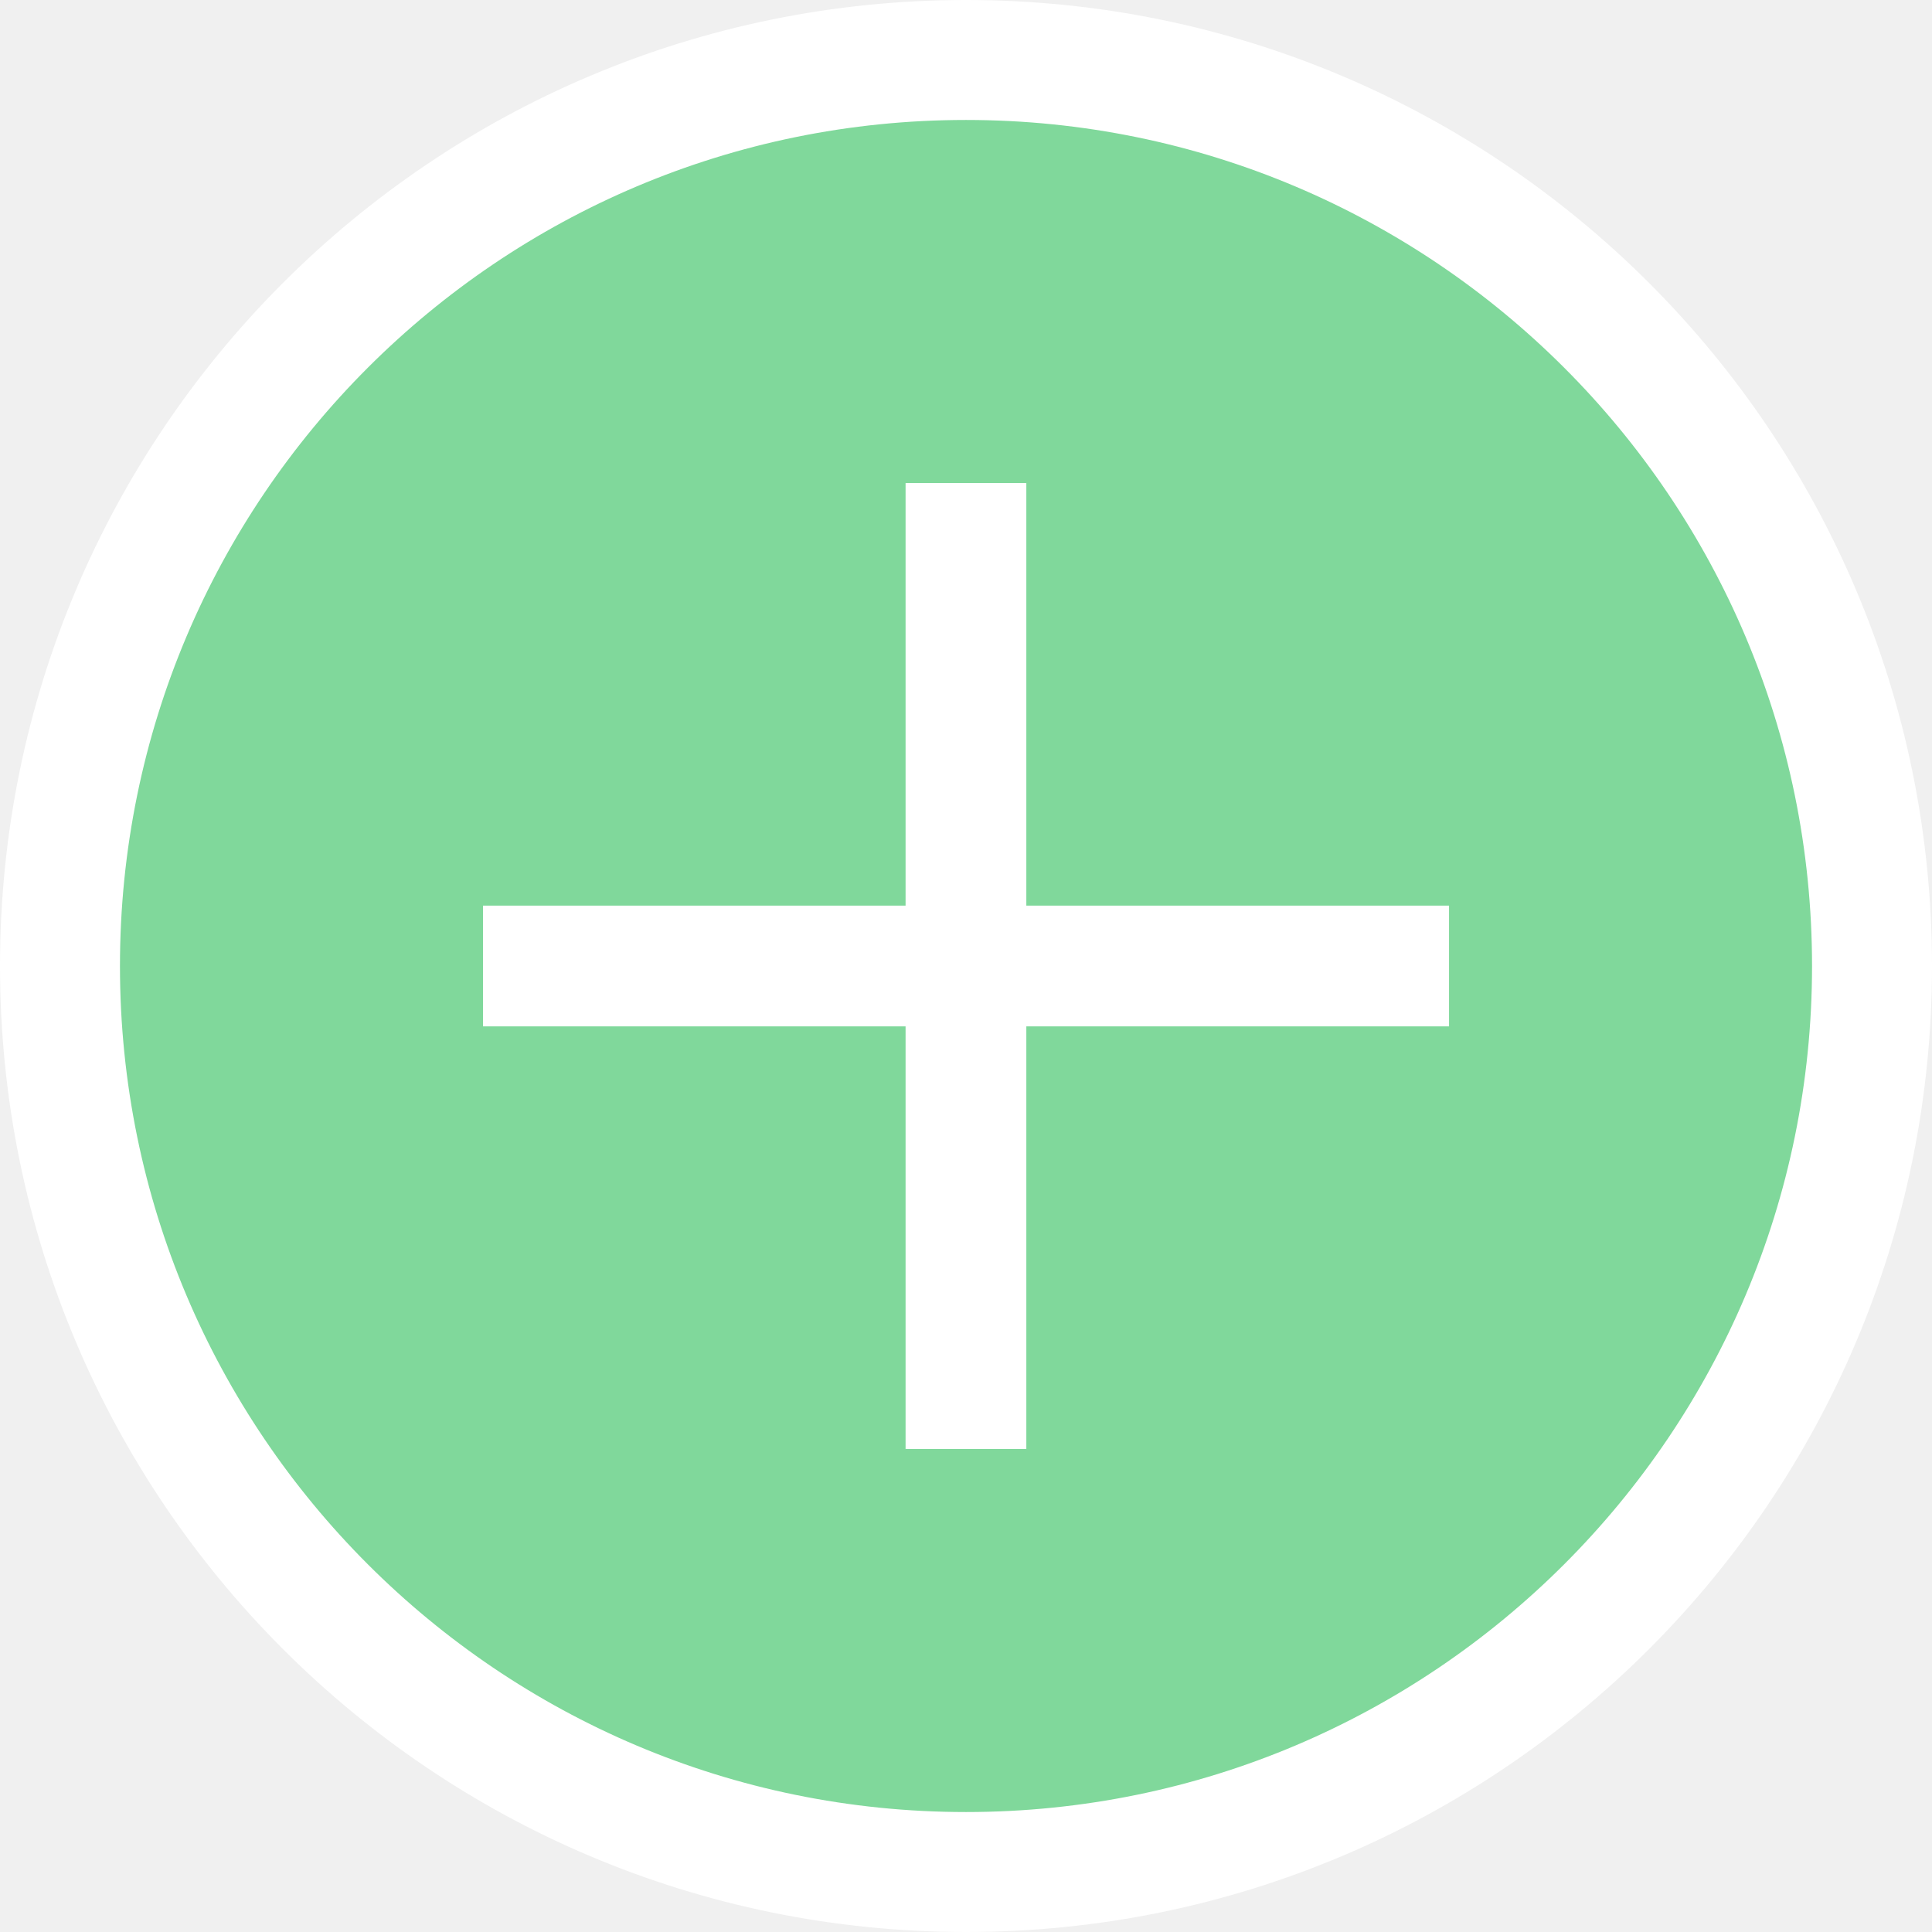
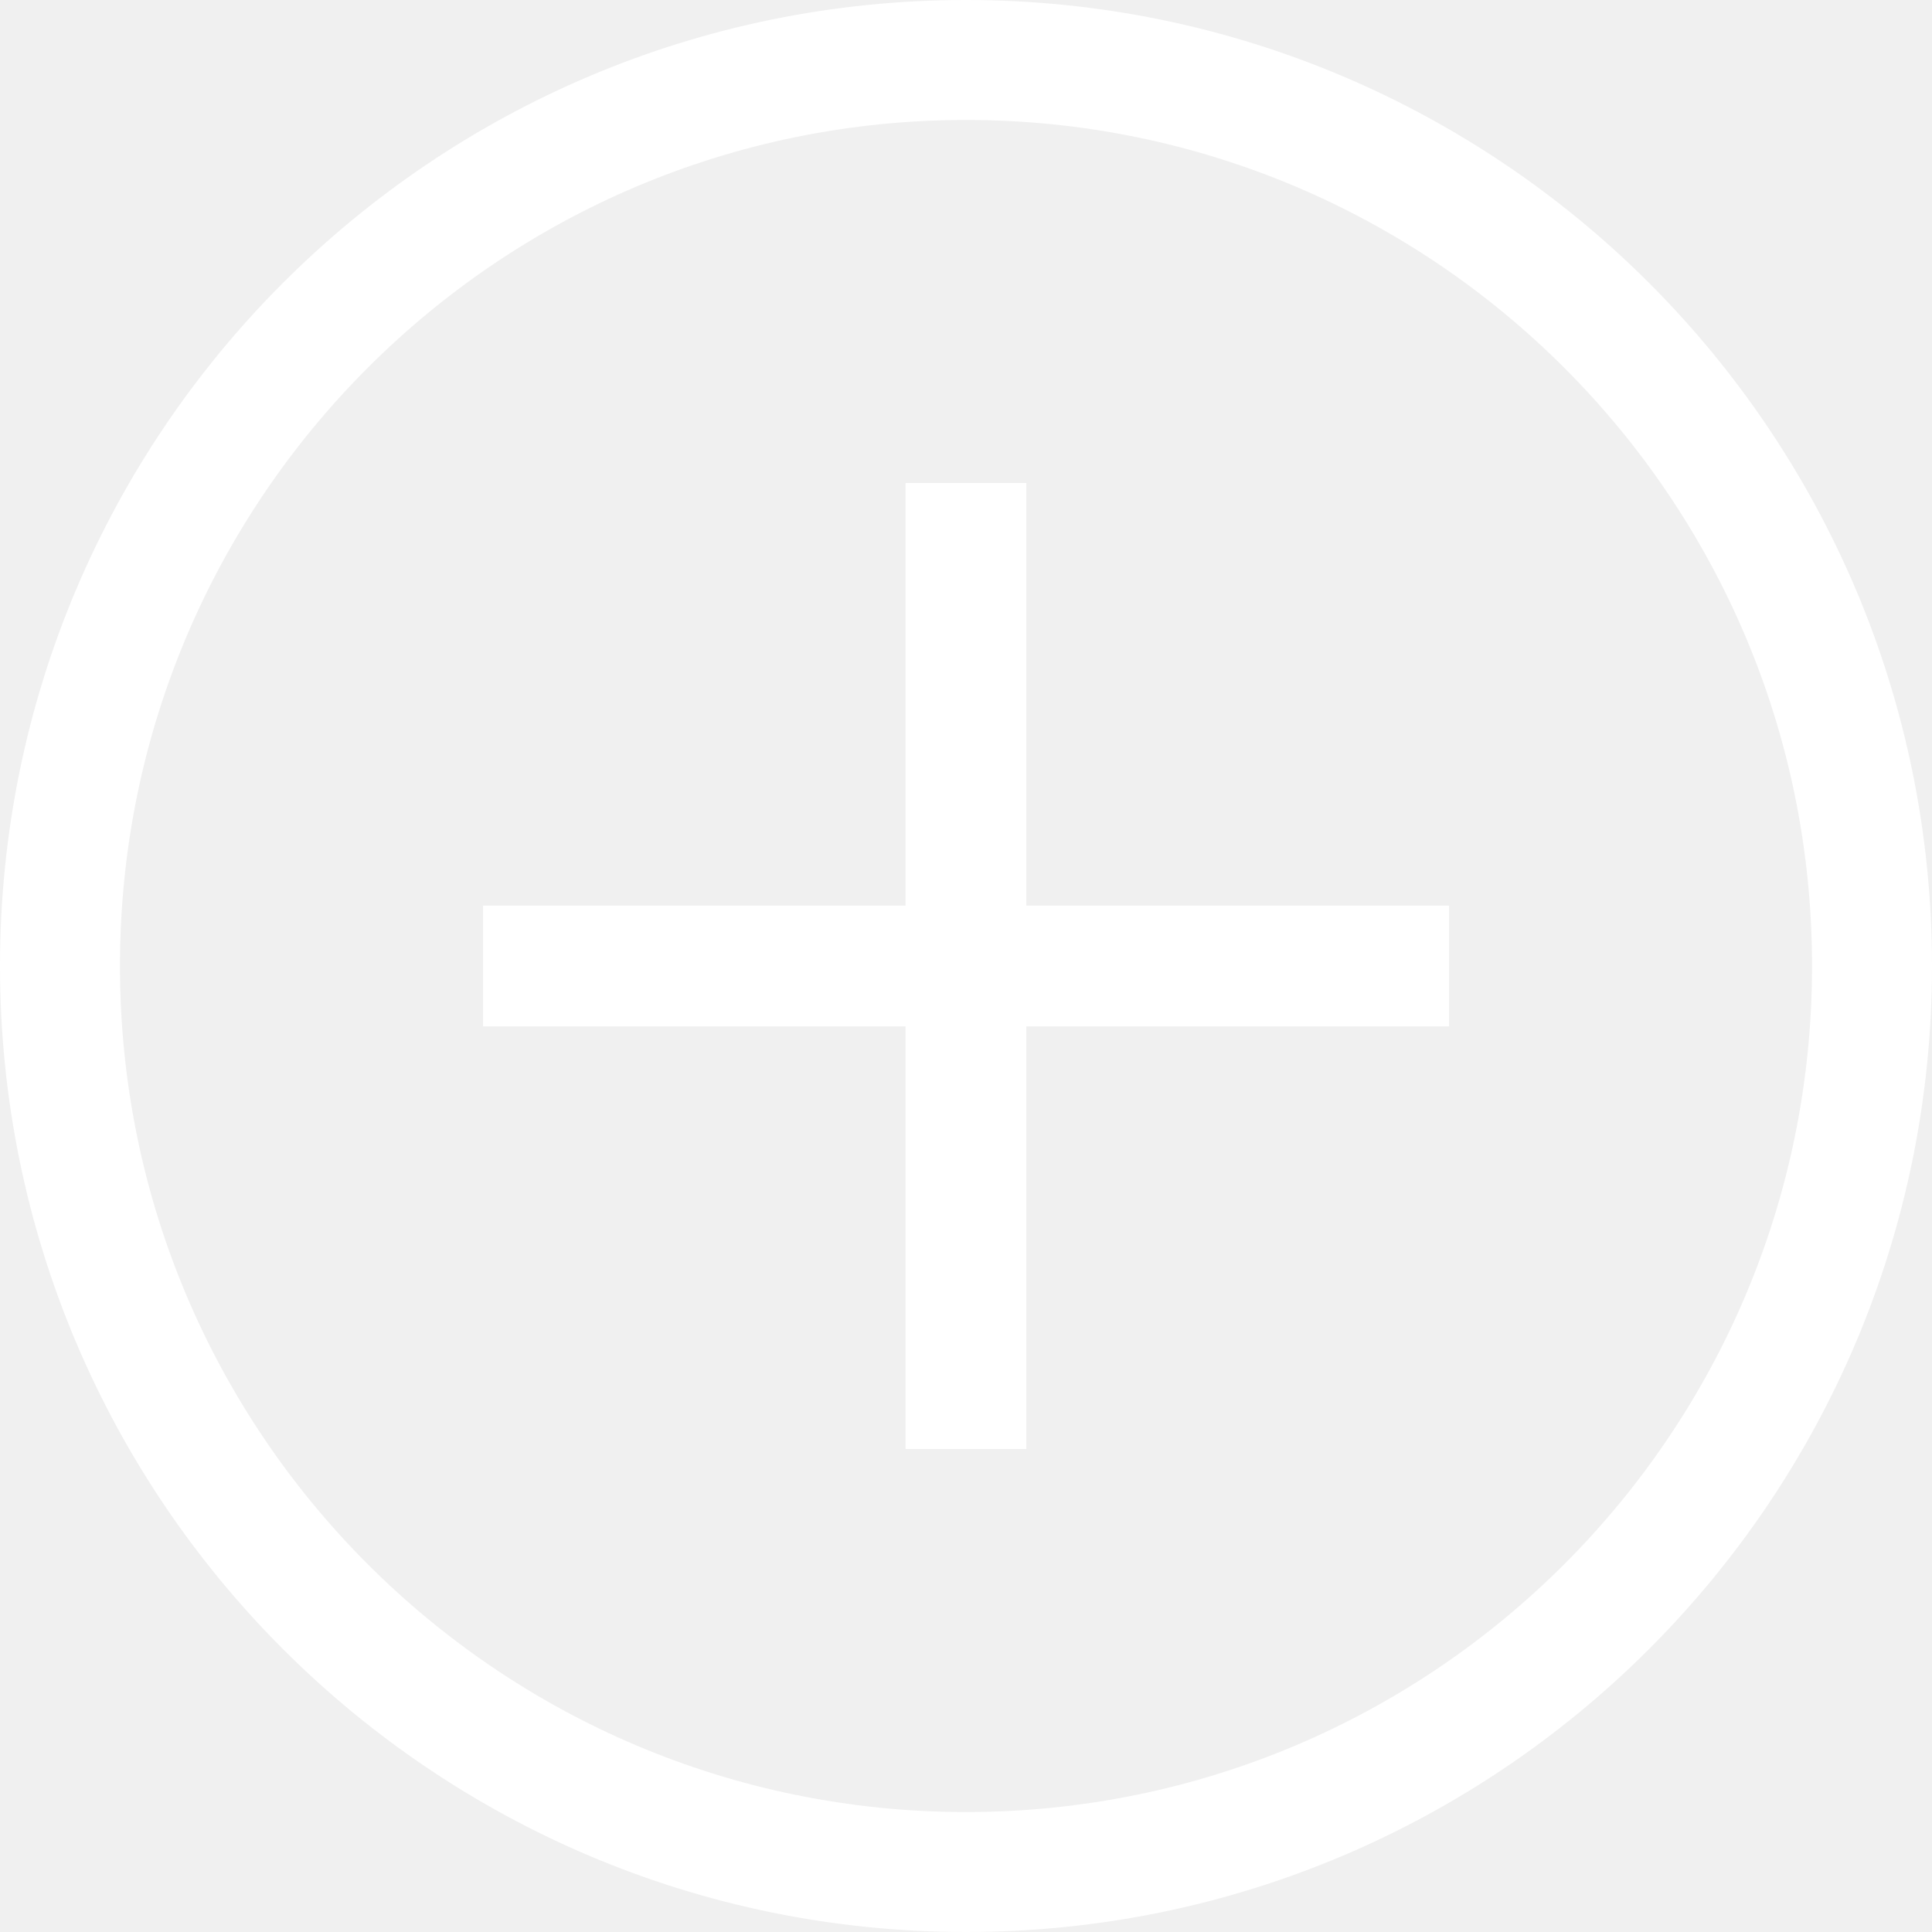
<svg xmlns="http://www.w3.org/2000/svg" width="22" height="22" viewBox="0 0 22 22" fill="none">
-   <circle cx="11" cy="11" r="10.317" fill="#80D89B" stroke="white" stroke-width="1.366" />
-   <rect x="10.312" y="5.5" width="1.375" height="11" fill="white" />
-   <rect x="16.5" y="10.312" width="1.375" height="11" transform="rotate(90 16.5 10.3125)" fill="white" />
+   <circle cx="11" cy="11" r="10.317" stroke="#FFFFFF" stroke-width="1.366" />
+   <rect x="10.312" y="5.5" width="1.375" height="11" fill="#FFFFFF" />
+   <rect x="16.5" y="10.312" width="1.375" height="11" transform="rotate(90 16.5 10.3125)" fill="#FFFFFF" />
</svg>
